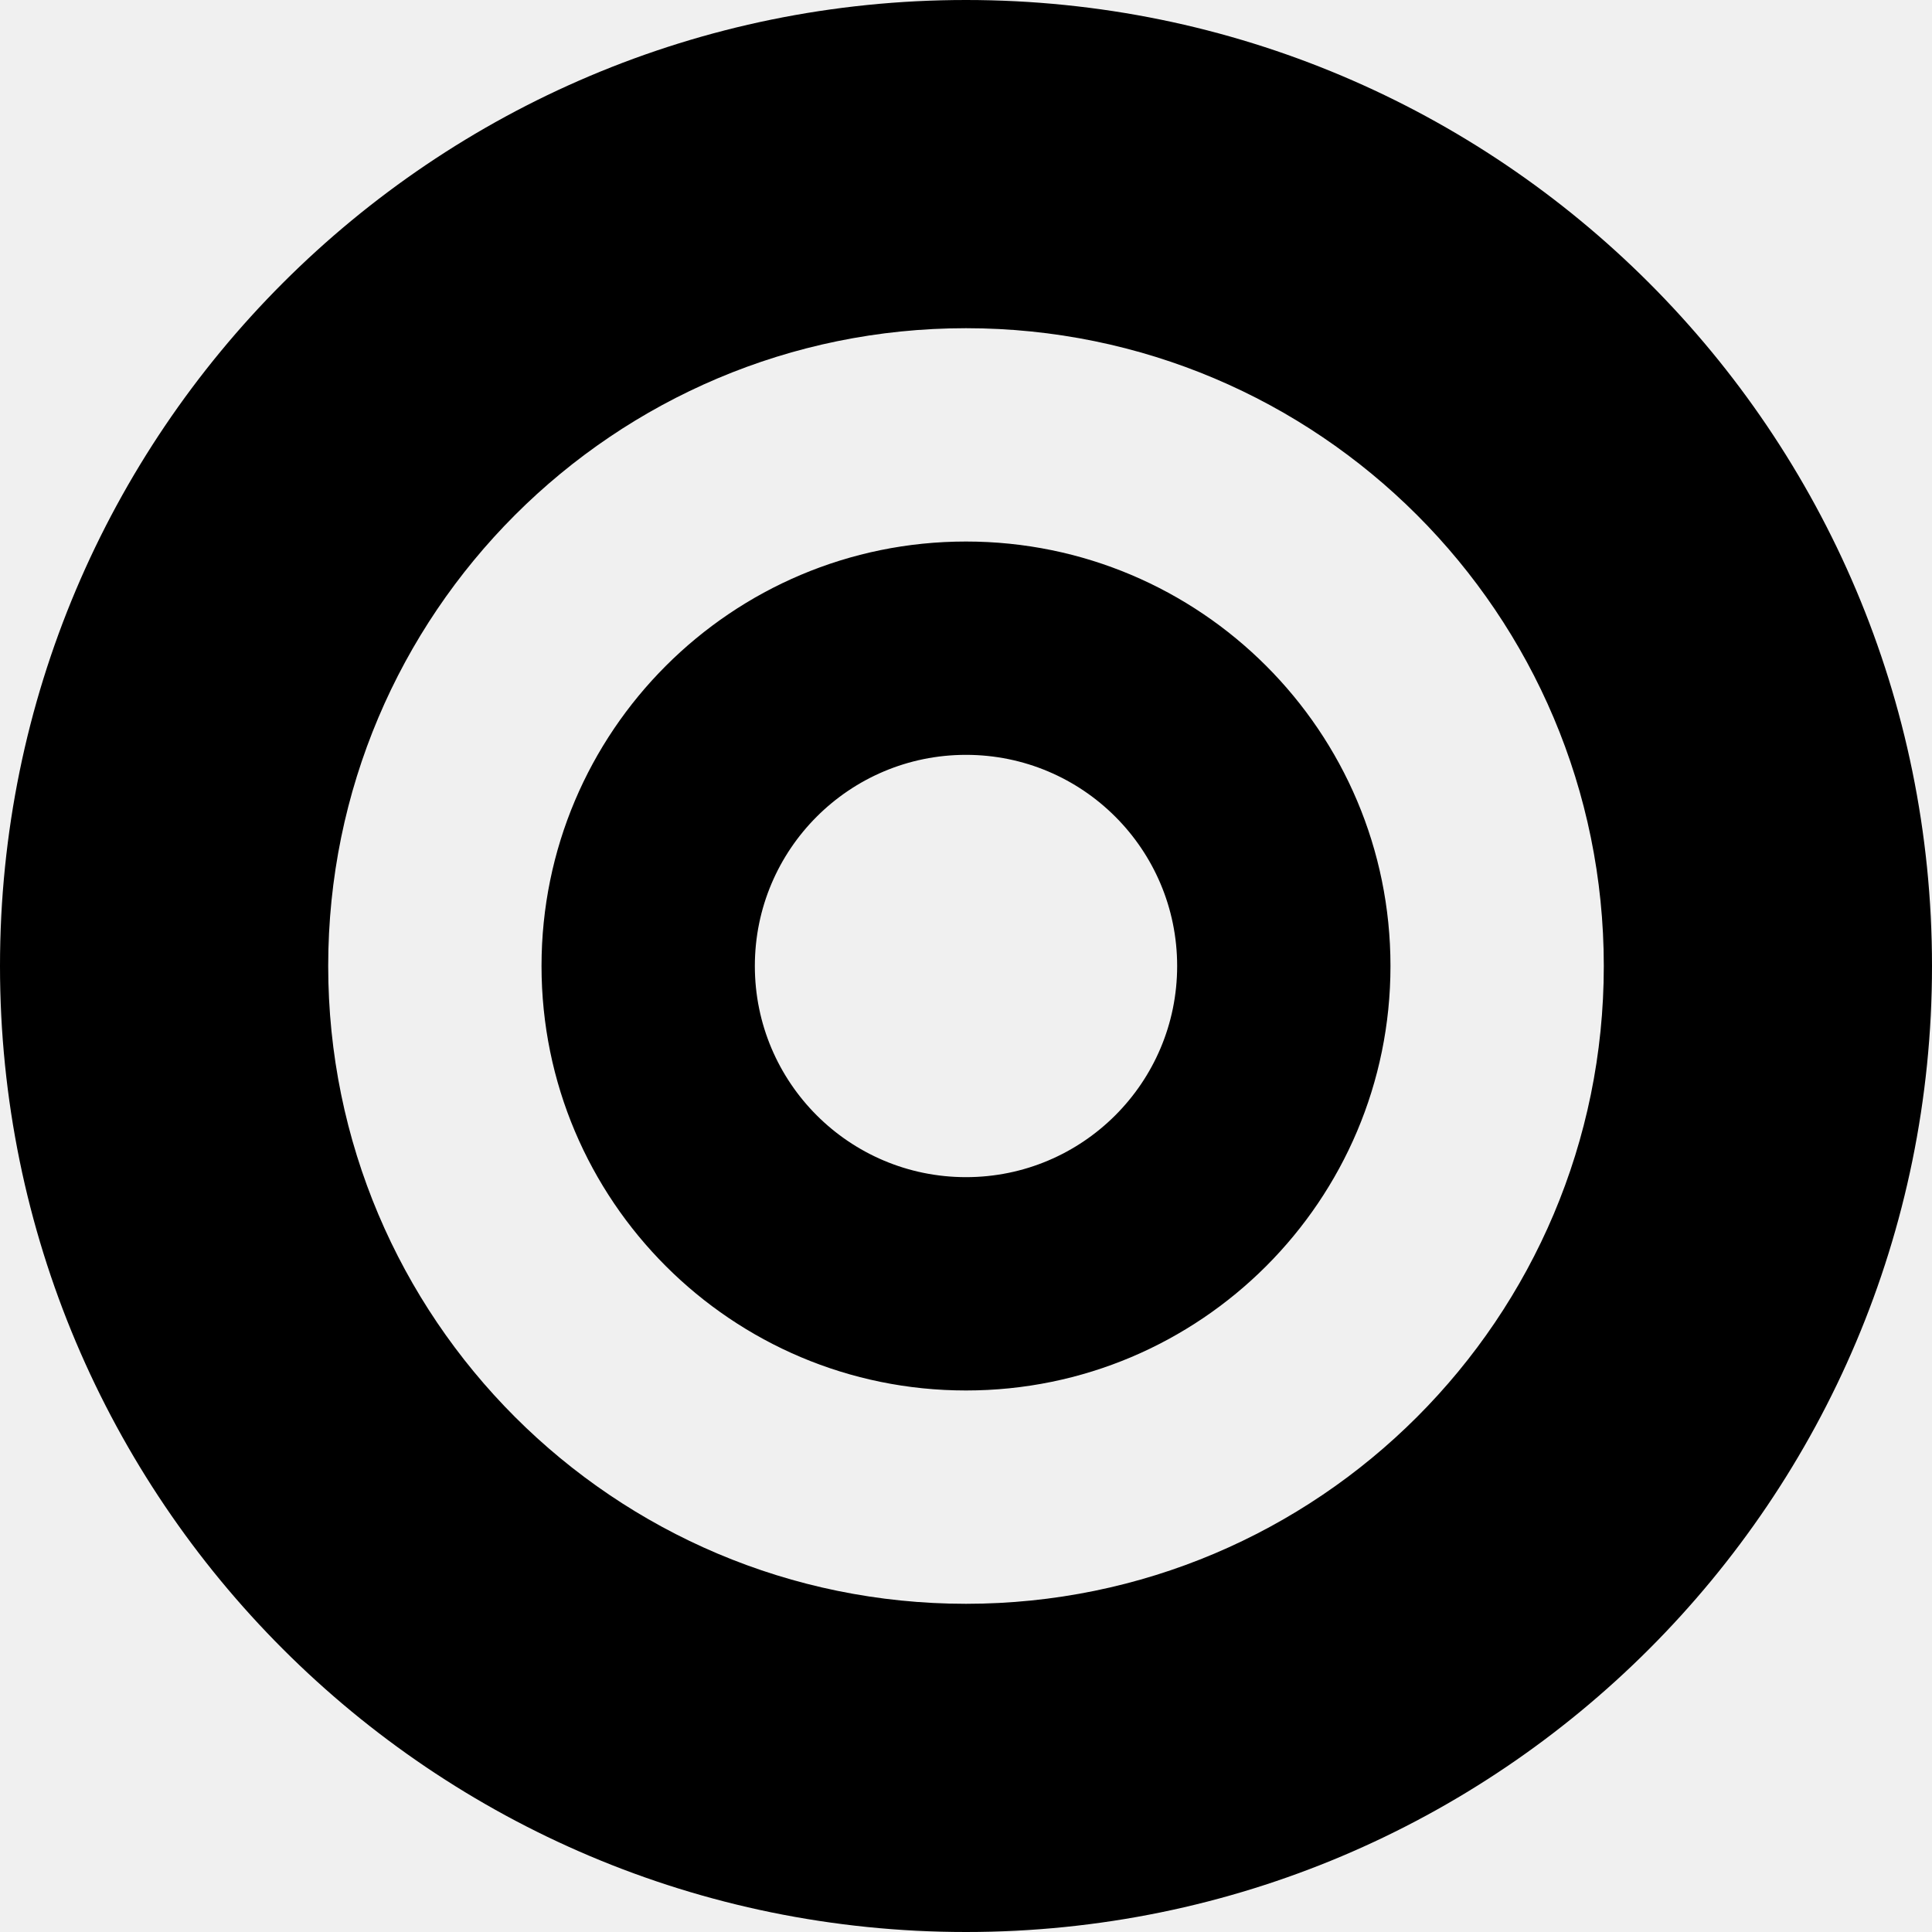
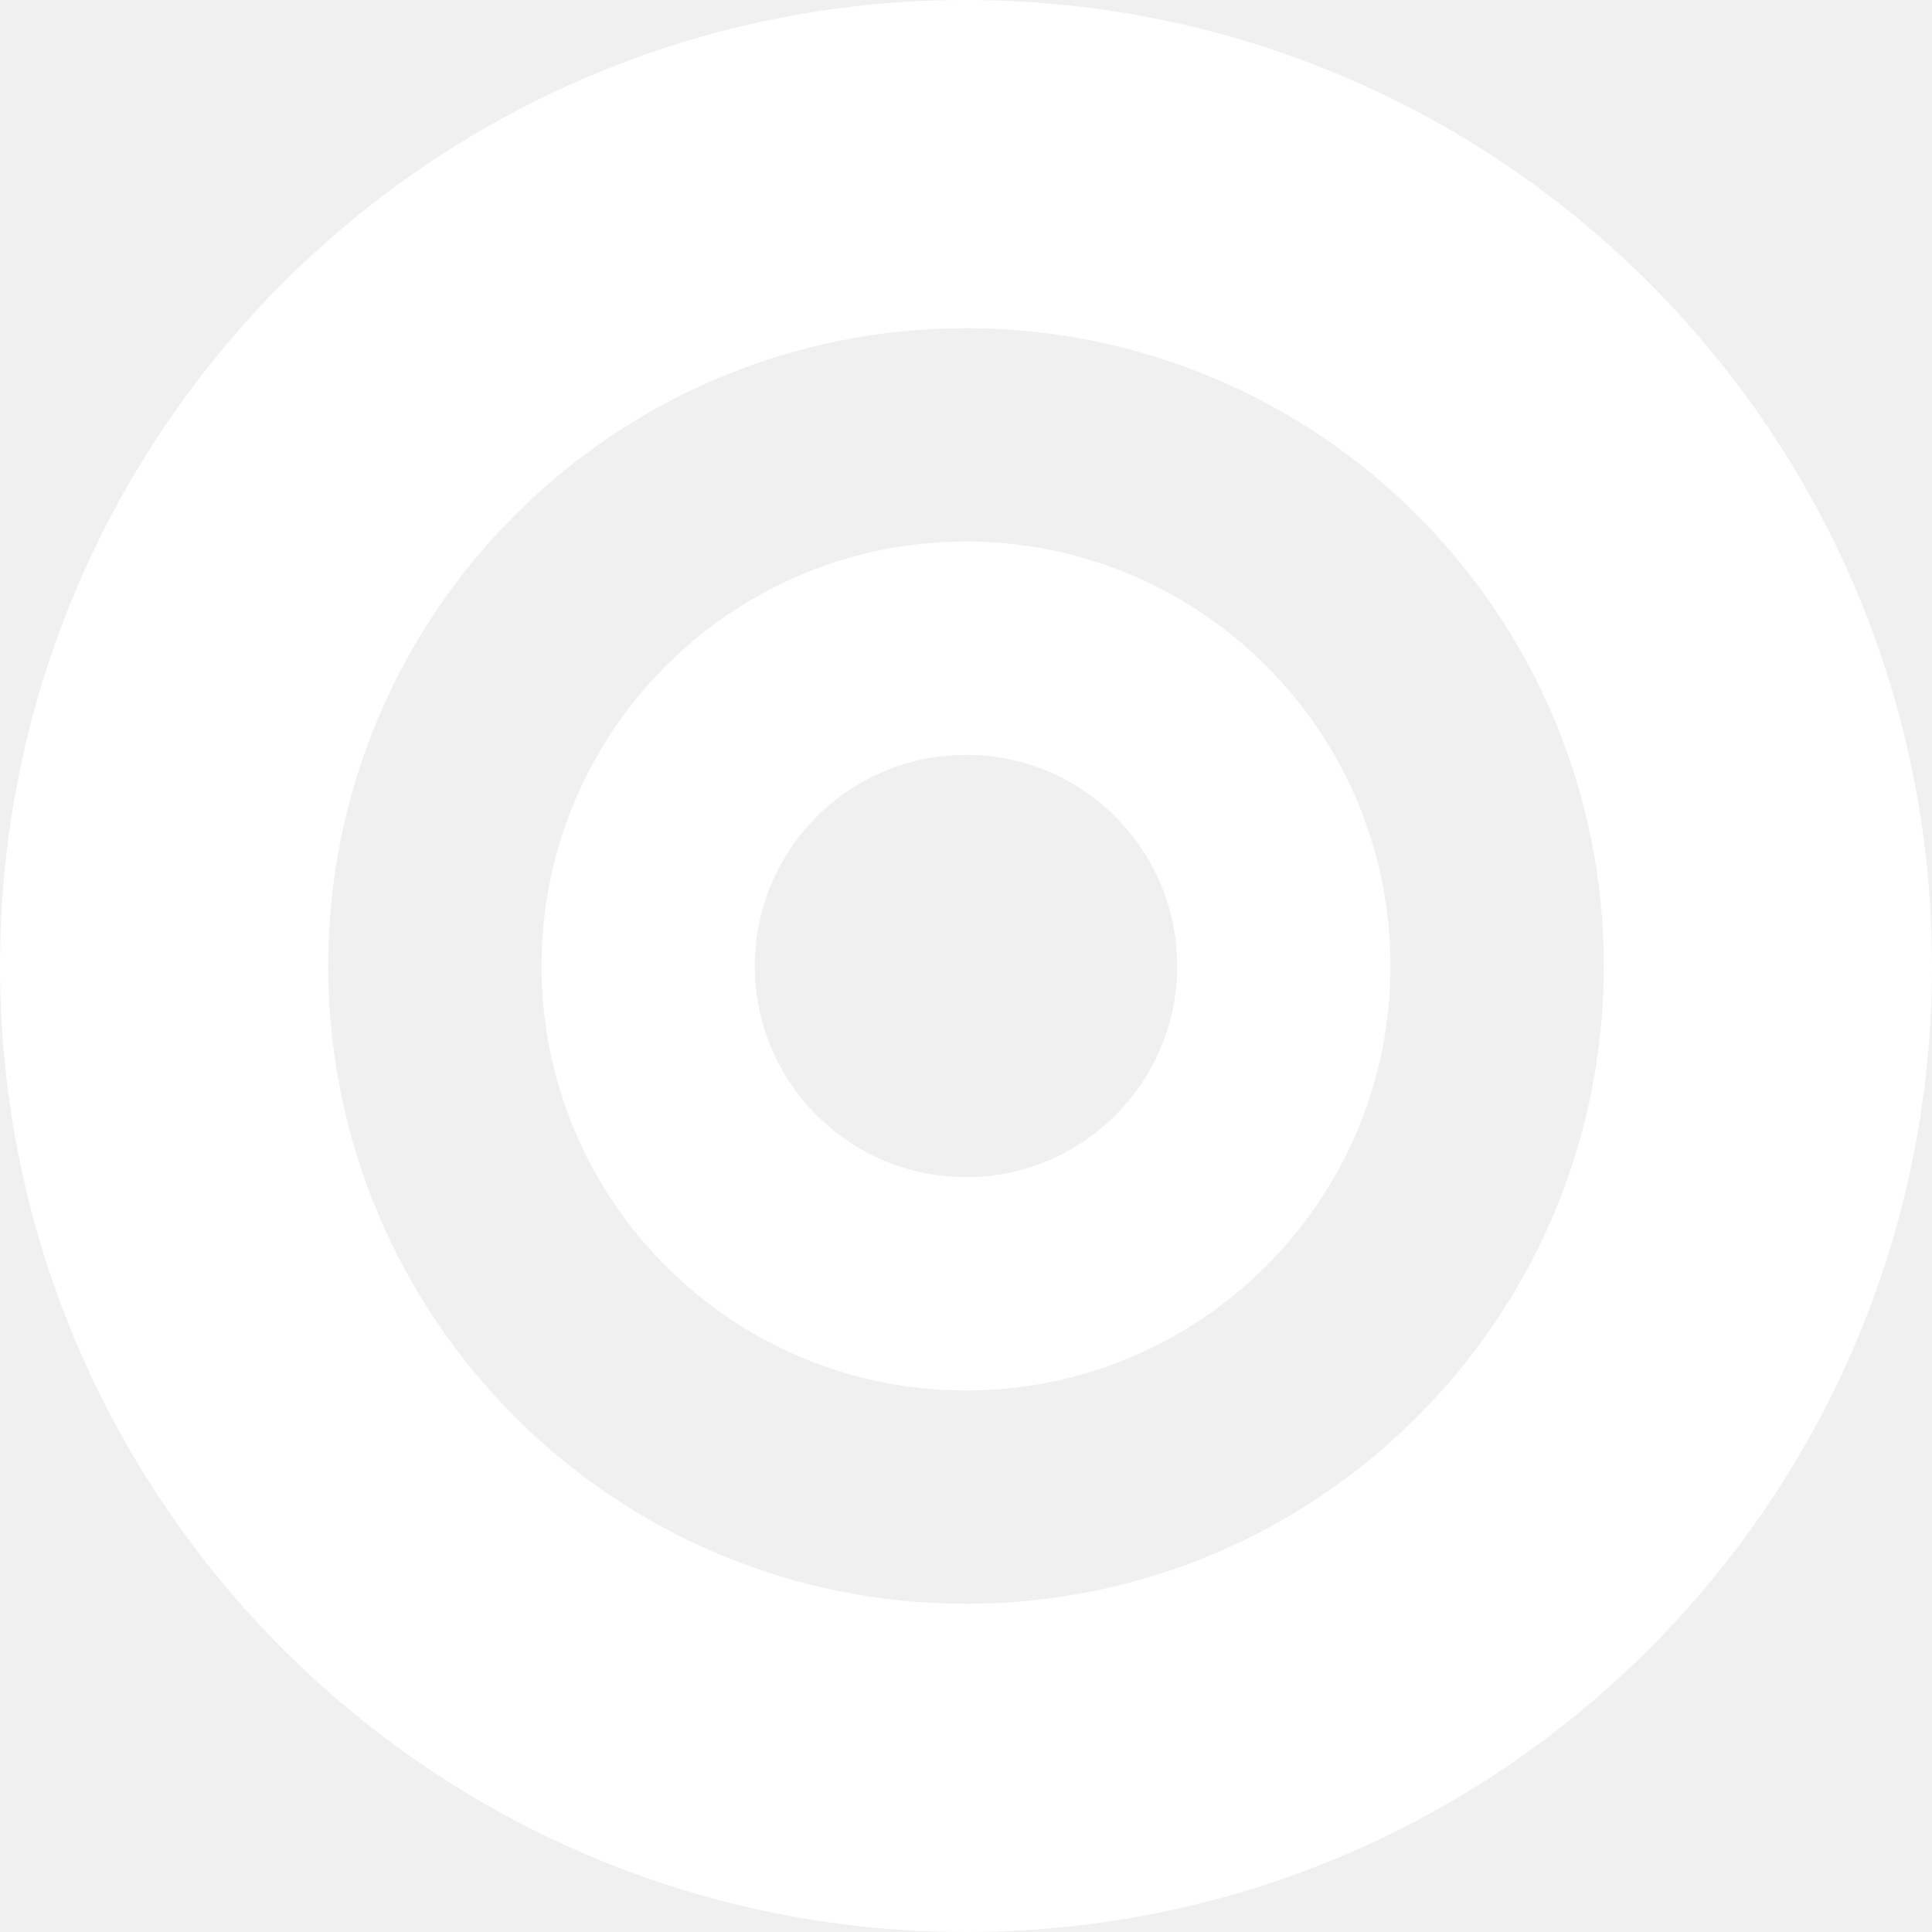
- <svg xmlns="http://www.w3.org/2000/svg" viewBox="0 0 24 24" fill="currentColor" role="img" aria-label="Pocket Casts">
+ <svg xmlns="http://www.w3.org/2000/svg" viewBox="0 0 24 24" fill="white" role="img" aria-label="Pocket Casts">
  <path d="M12 0C5.372 0 0 5.372 0 12s5.372 12 12 12 12-5.372 12-12S18.628 0 12 0zm0 4.077a7.923 7.923 0 110 15.846A7.923 7.923 0 0112 4.077zm0 2.65a5.273 5.273 0 100 10.546 5.273 5.273 0 000-10.546zm0 2.65a2.623 2.623 0 110 5.246 2.623 2.623 0 010-5.246z" />
</svg>
